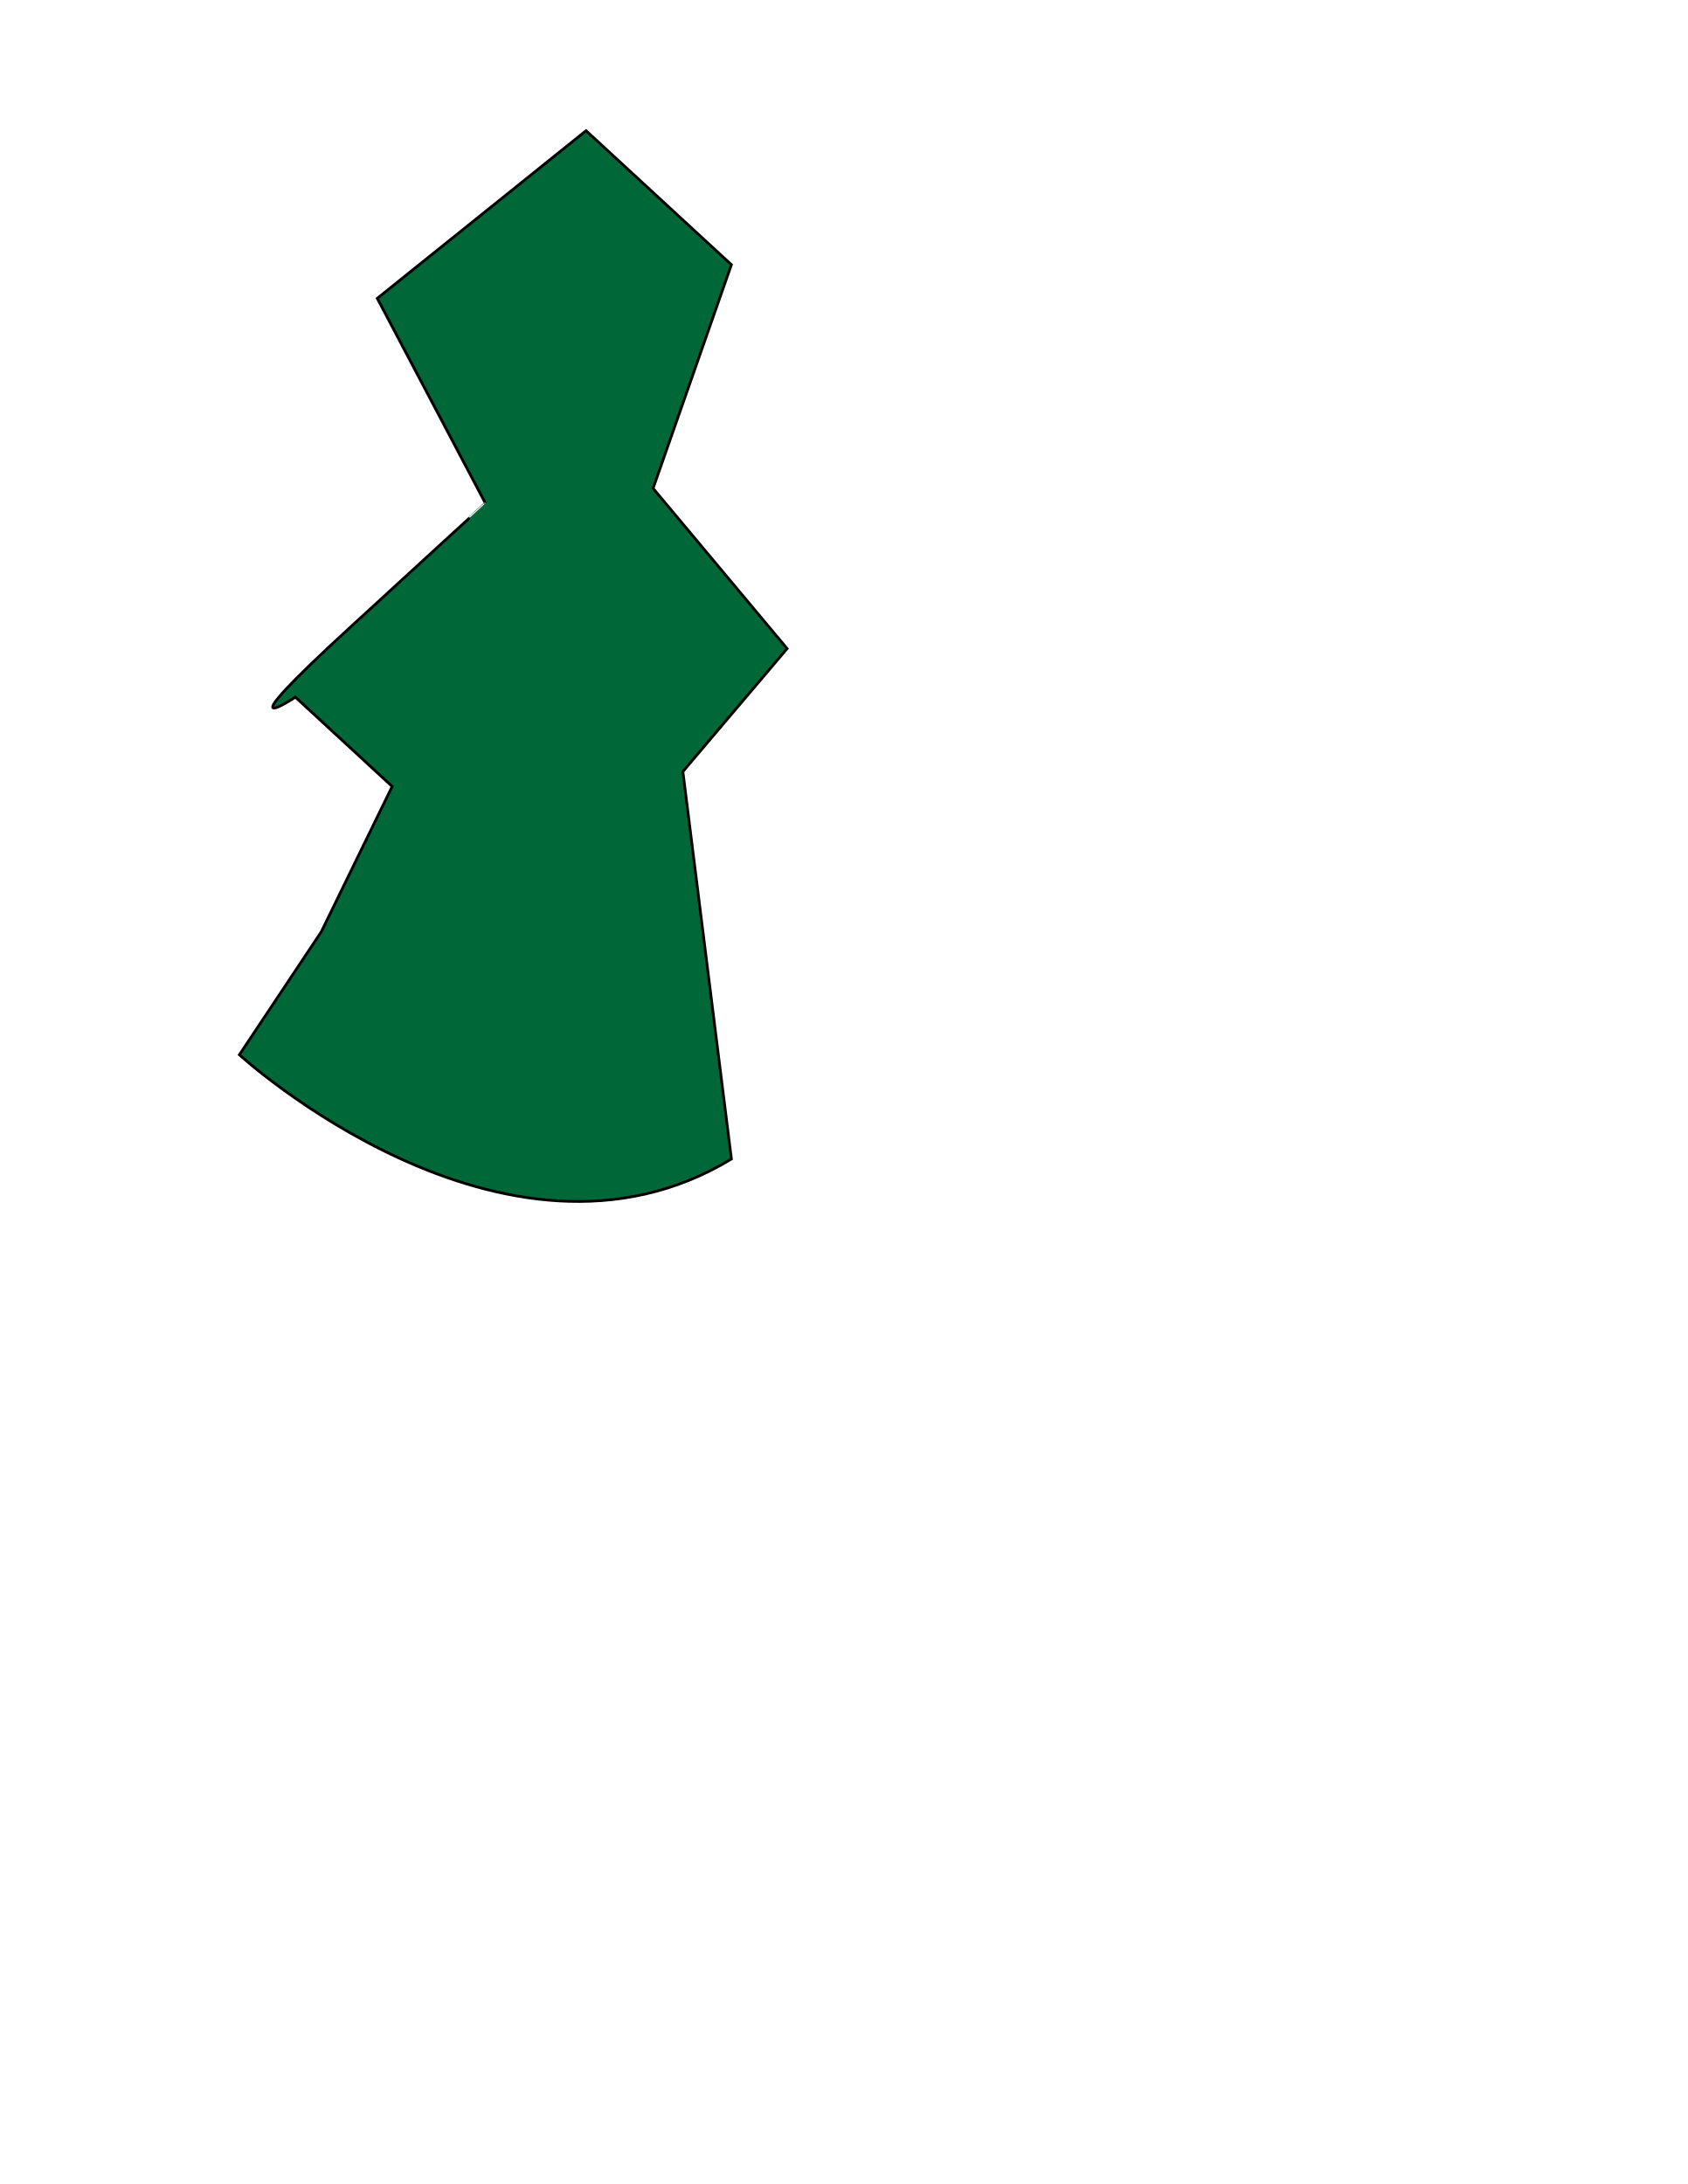
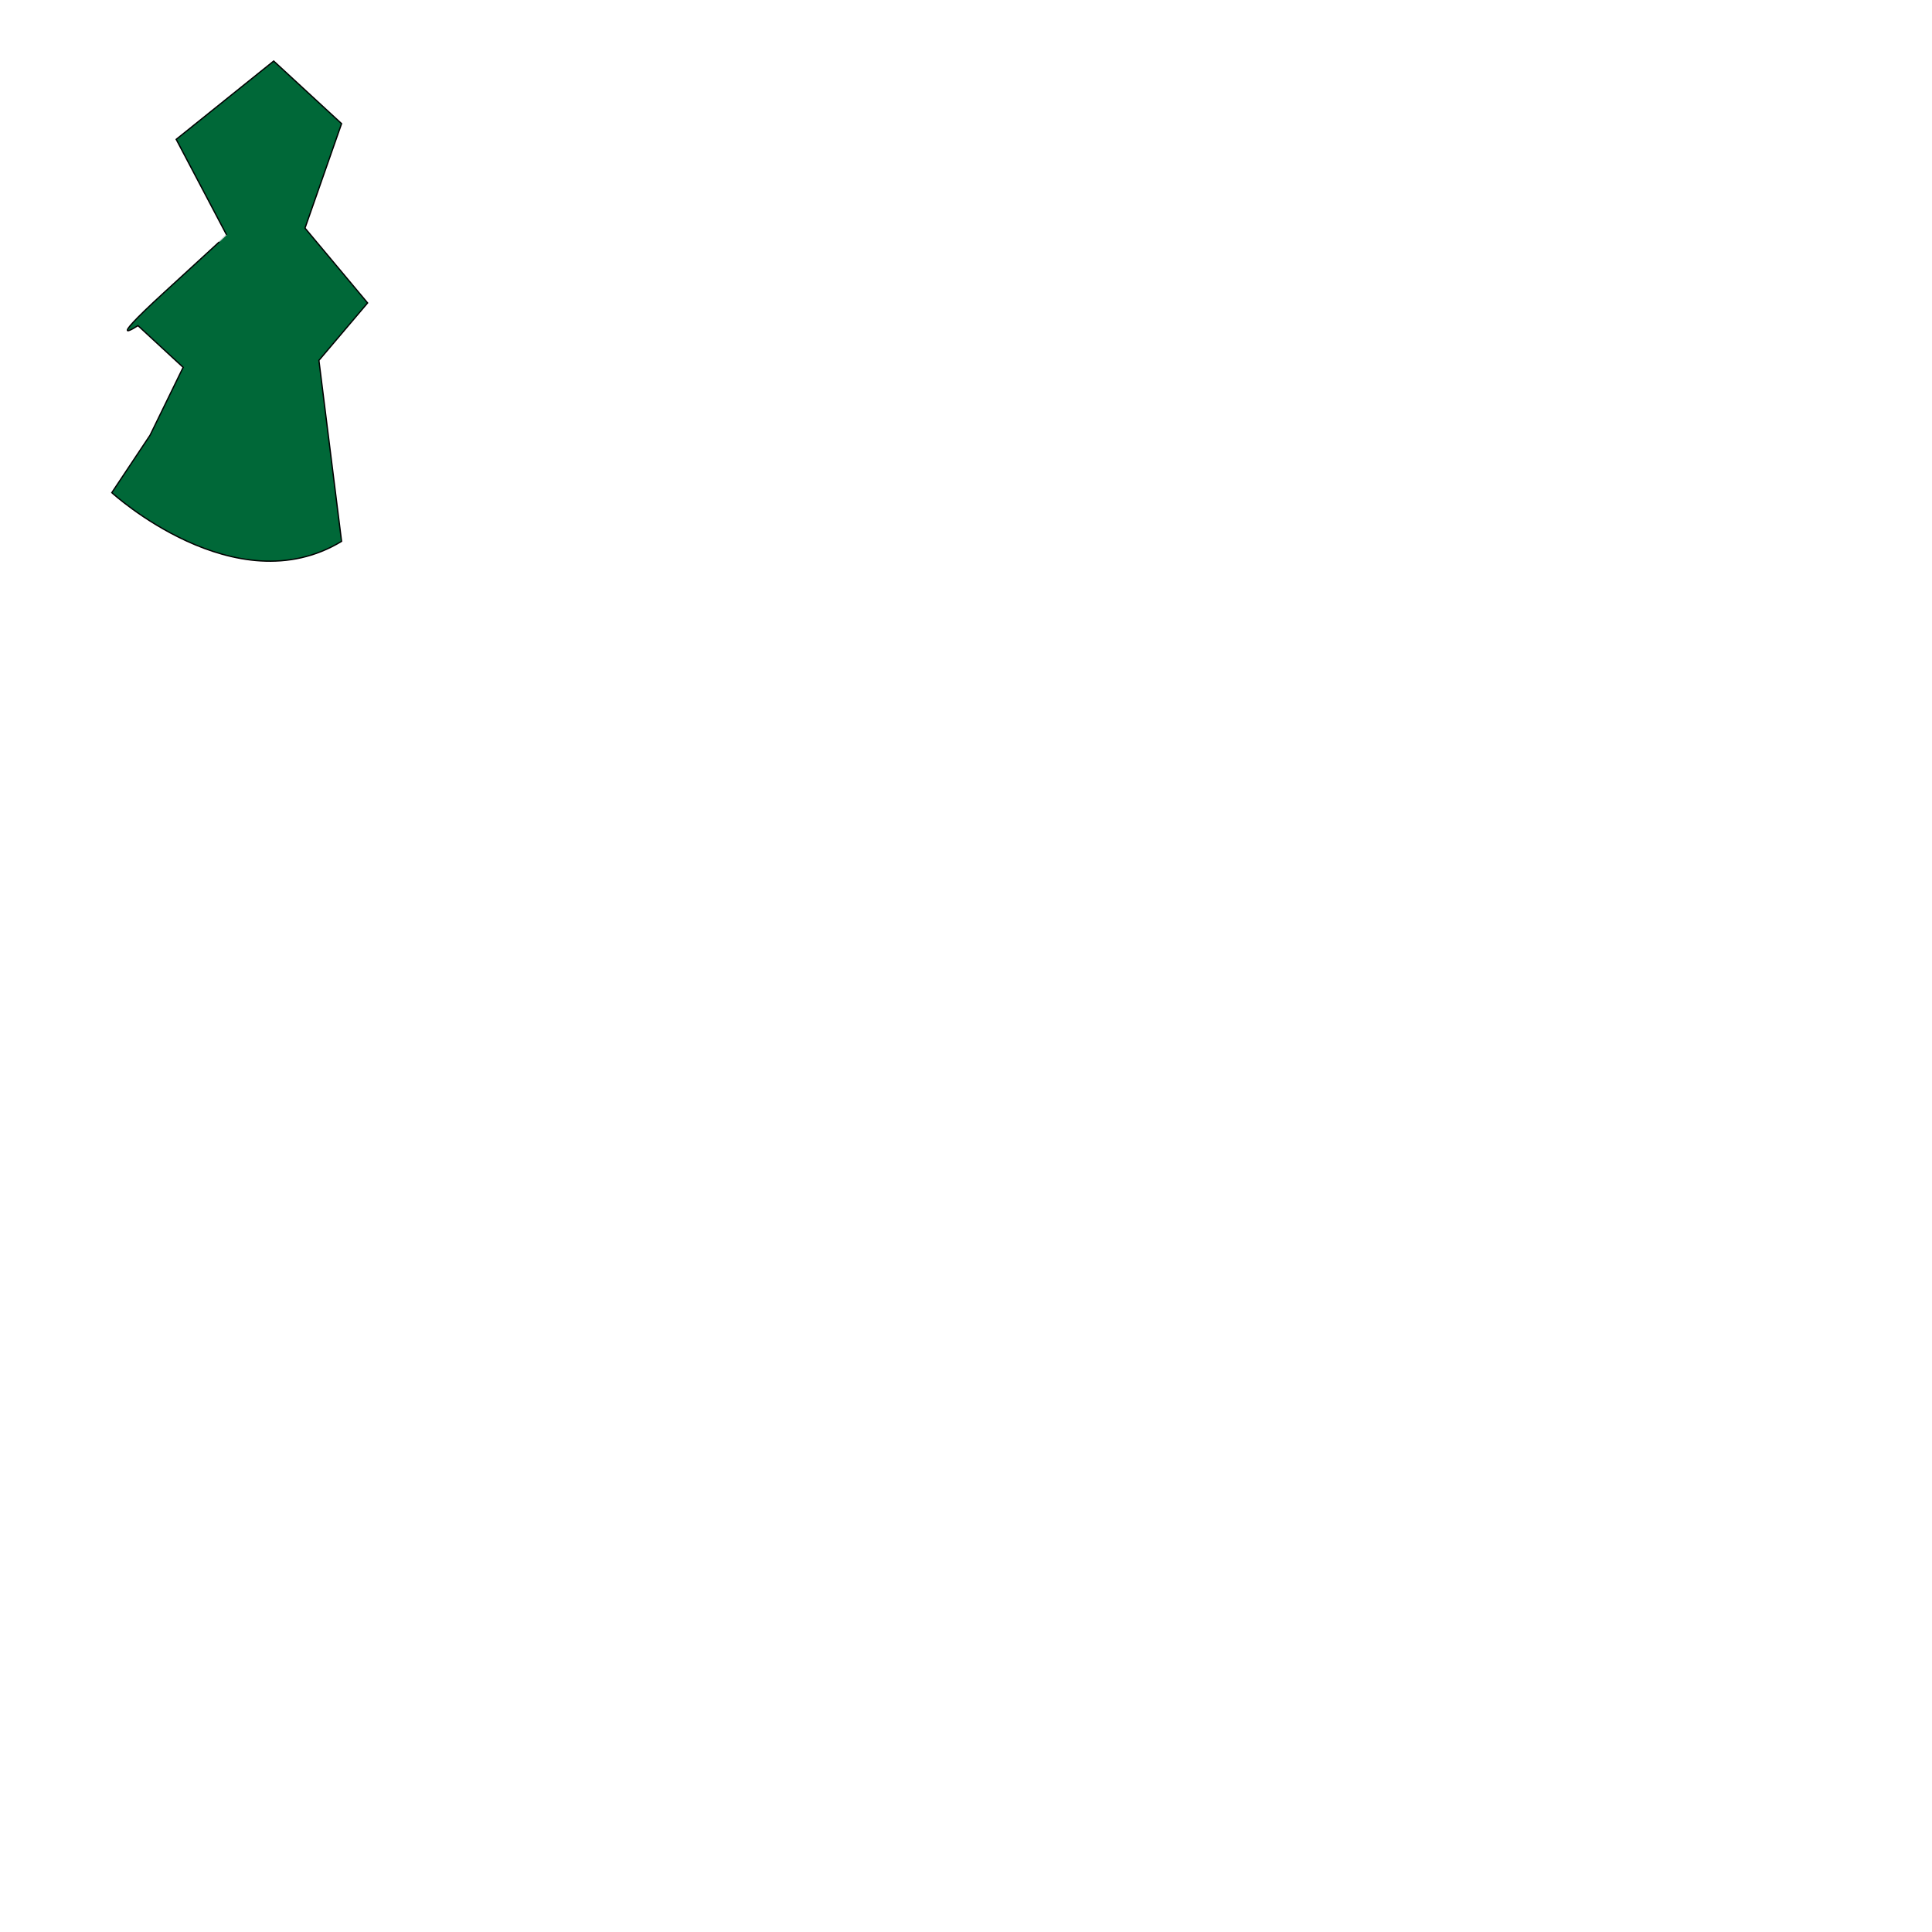
- <svg xmlns="http://www.w3.org/2000/svg" version="1.1" id="Layer_1" x="0px" y="0px" viewBox="0 0 612 792" style="enable-background:new 0 0 612 792;" xml:space="preserve">
+ <svg xmlns="http://www.w3.org/2000/svg" version="1.1" id="Layer_1" x="0px" y="0px" viewBox="0 0 1500 1500" style="enable-background:new 0 0 612 792;" xml:space="preserve">
  <style type="text/css">
	.st0{fill:#006838;stroke:#000000;stroke-miterlimit:10;}
</style>
  <path class="st0" d="M265.2,420.3c-82.4,50-178.4-37.8-178.4-37.8l29.7-44.6l25.7-52.7l-35.1-32.4c0,0-28.4,18.9,20.3-25.7  s48.6-44.6,48.6-44.6l-39.2-74.3l75.7-60.8L265.2,96l-28.4,81.1l48.6,58.1l-37.8,44.6L265.2,420.3z" />
</svg>
